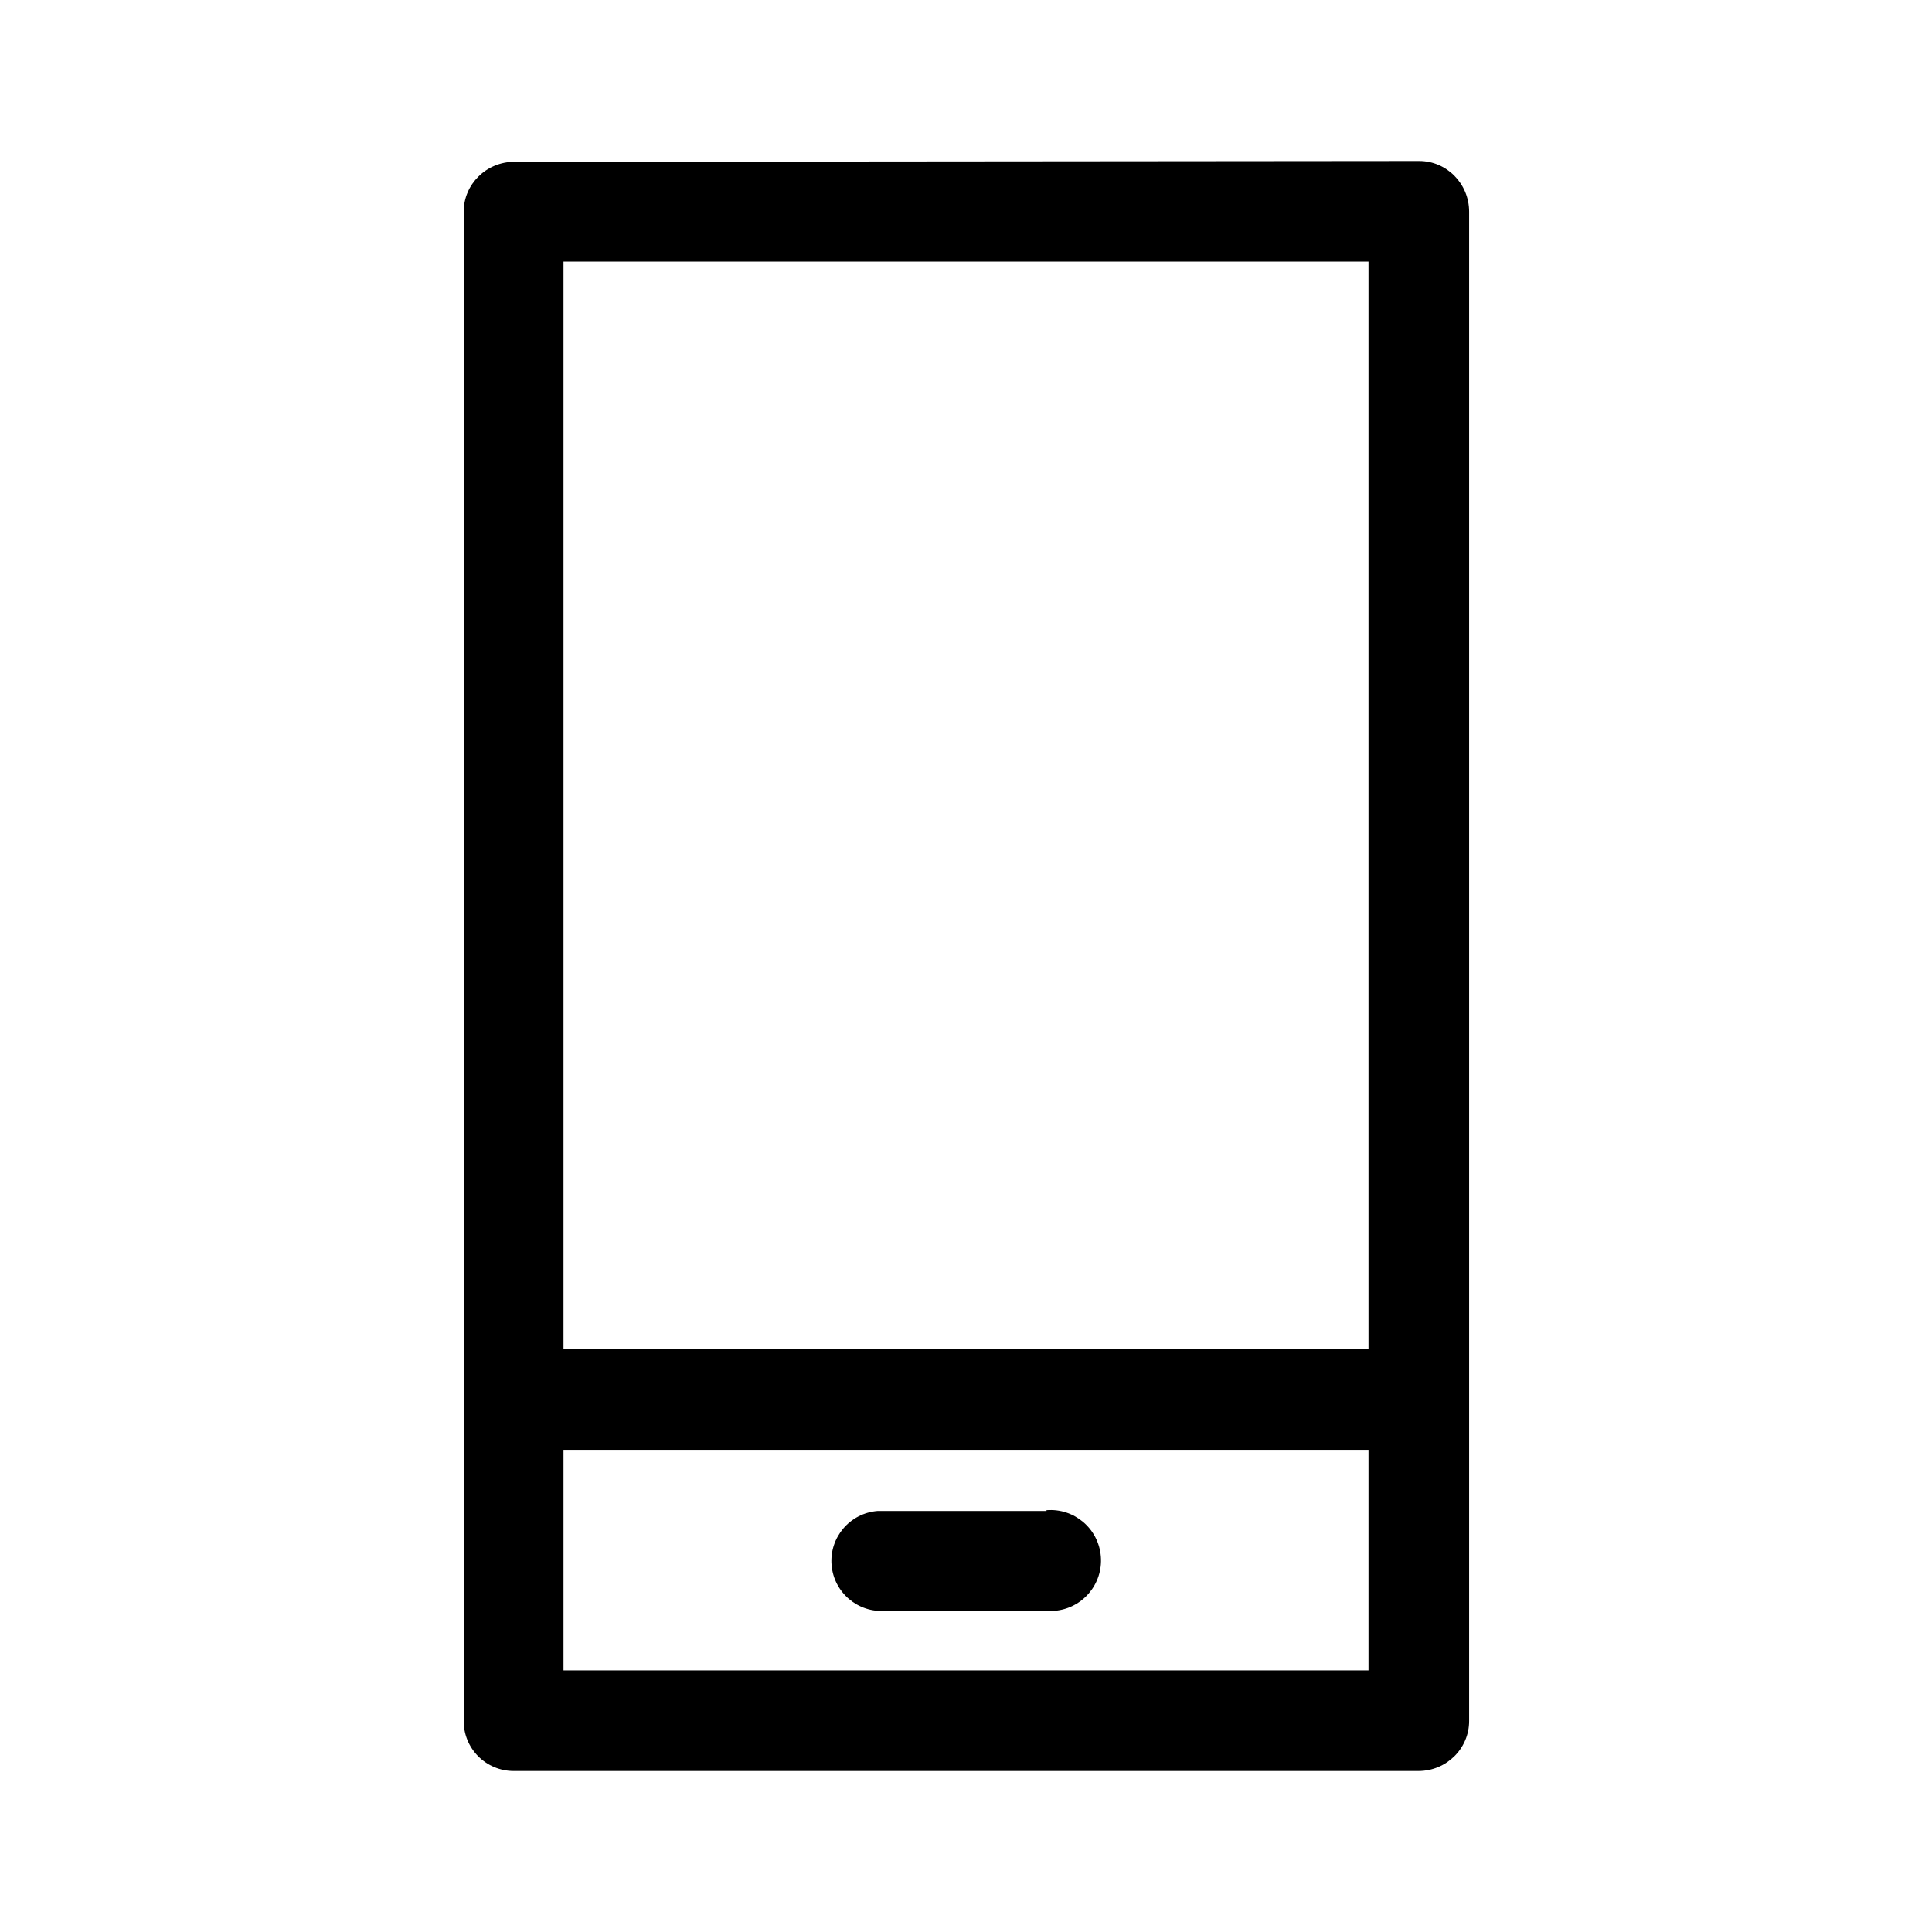
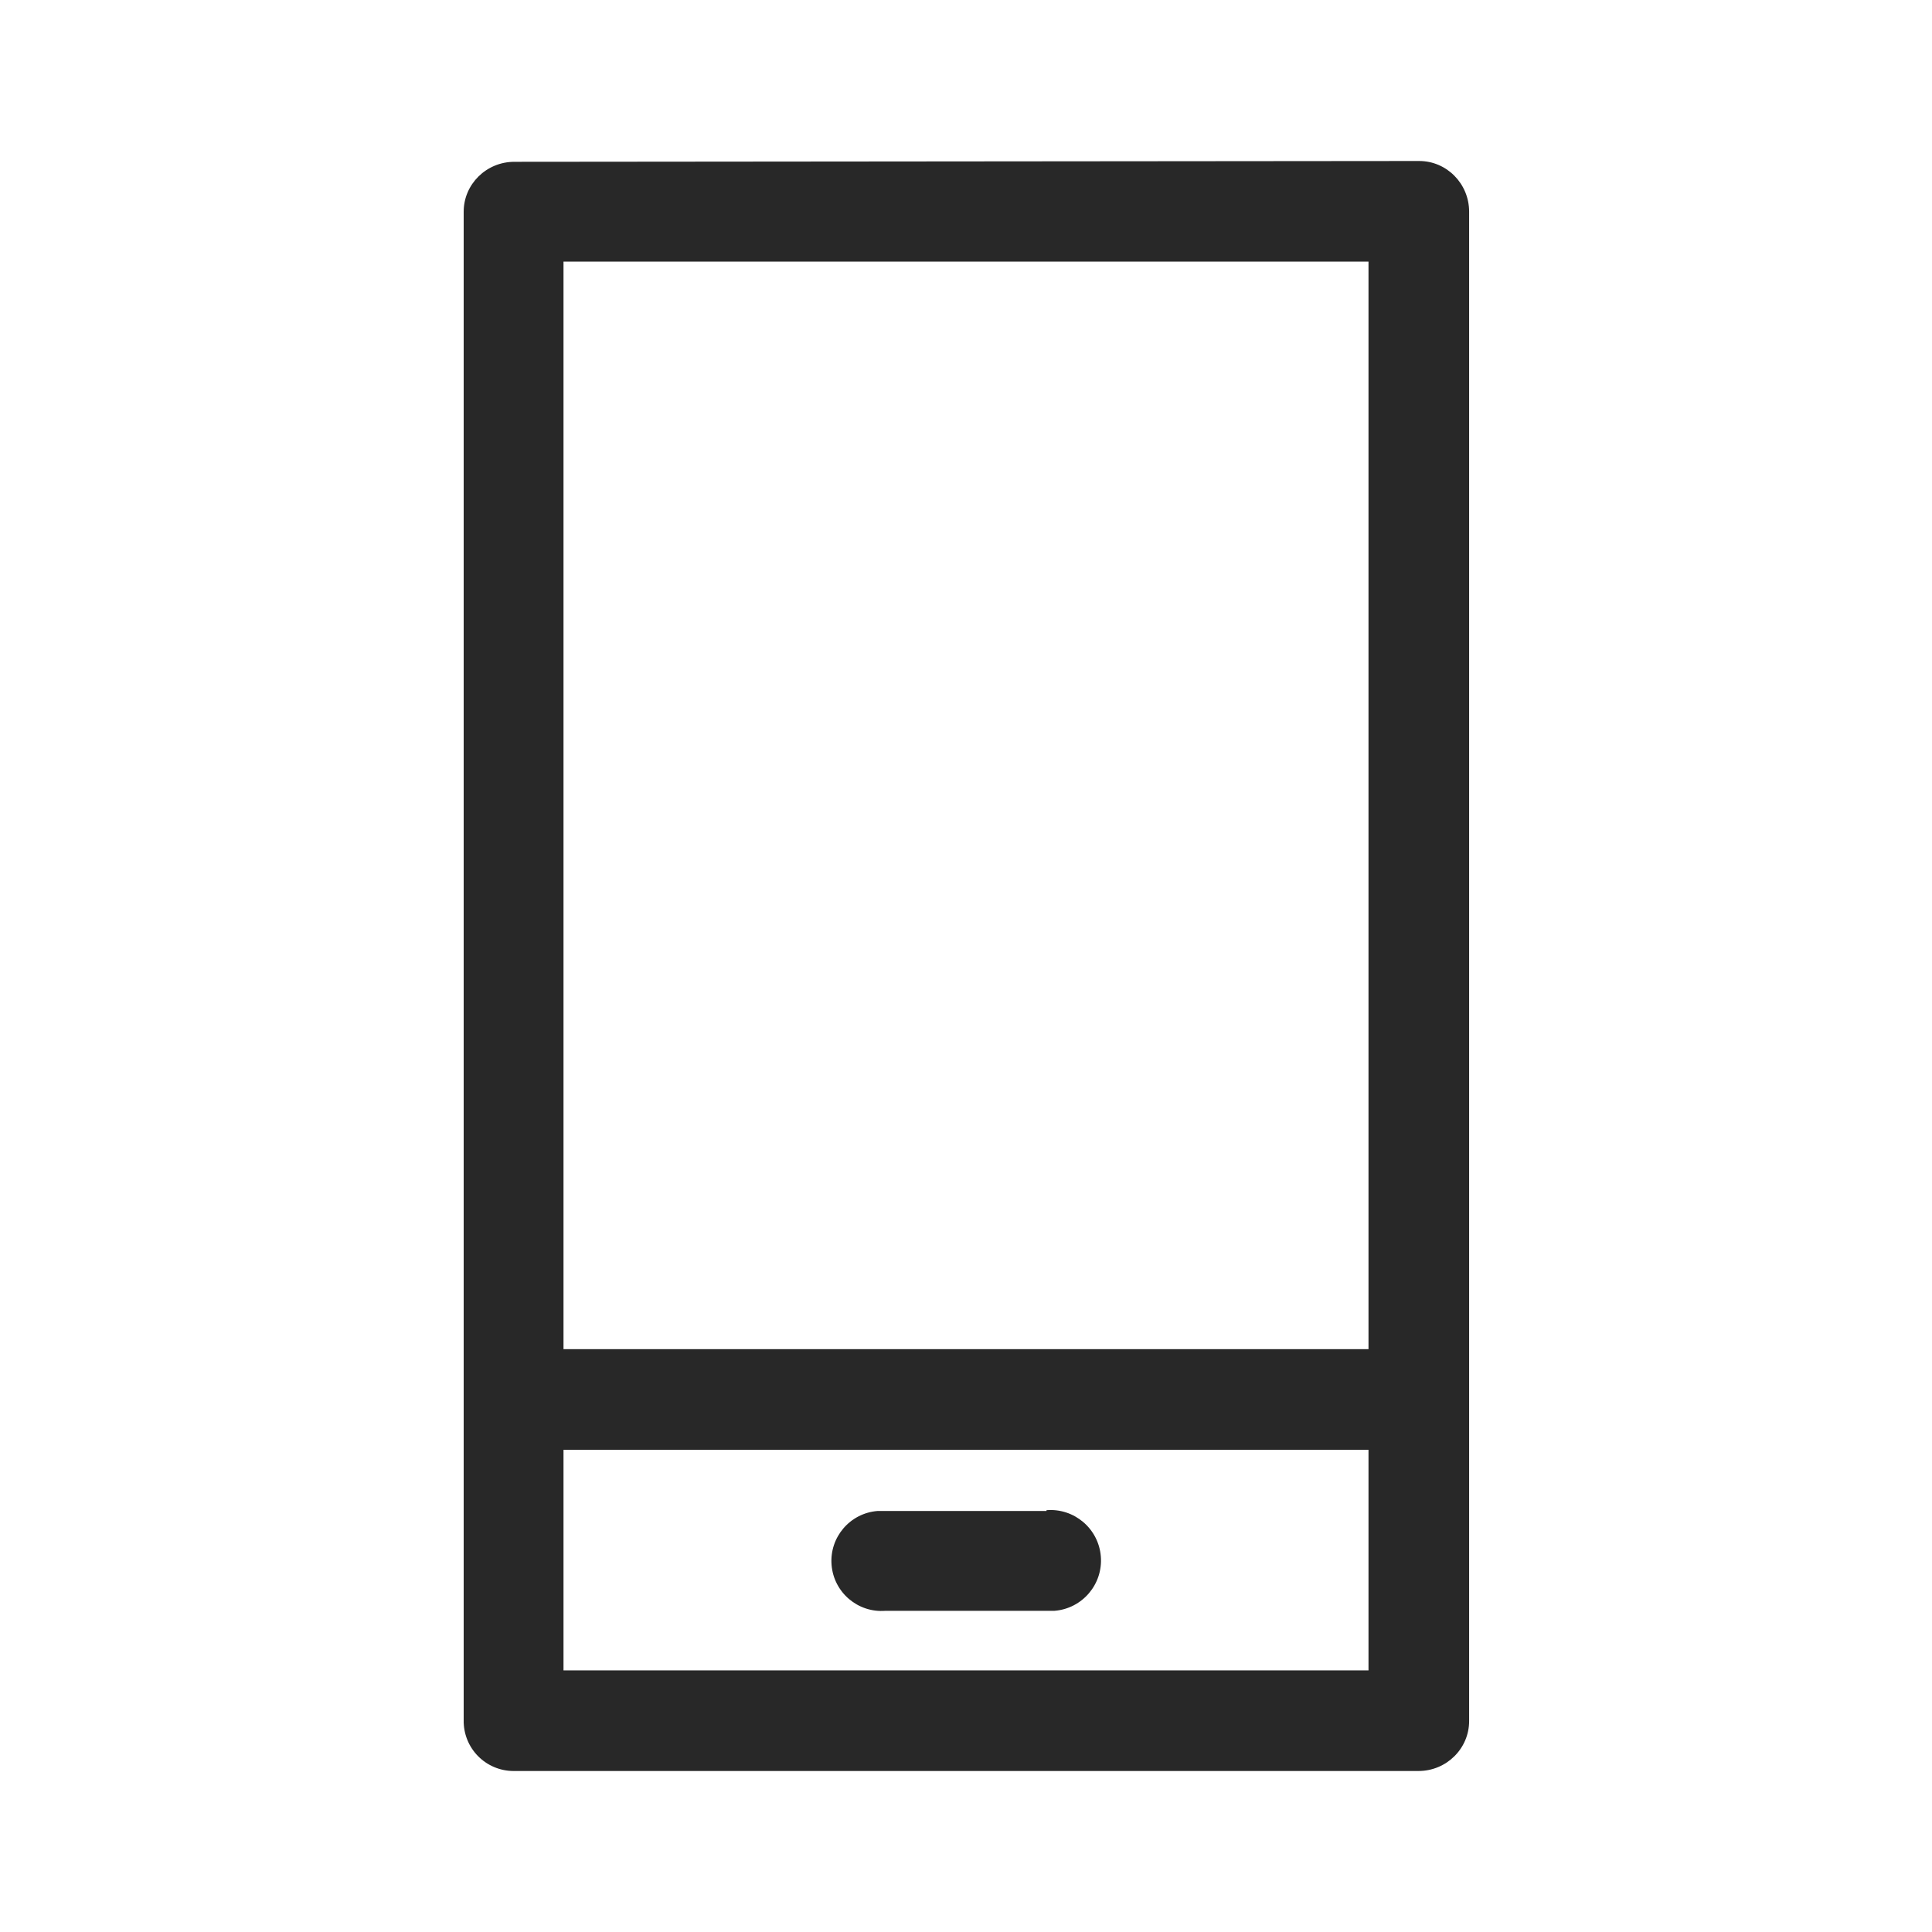
<svg xmlns="http://www.w3.org/2000/svg" width="24" height="24" viewBox="0 0 24 24">
-   <path d="M17.63 2c.34 0 .62.28.62.63v18.75c0 .34-.28.62-.63.62H6.38a.62.62 0 01-.62-.63V2.63c0-.34.28-.62.63-.62zM17 18.01H7v2.74h10v-2.74zm-4 .75a.62.62 0 01.1 1.25H11a.62.62 0 01-.1-1.24H13zm4-15.51H7v13.51h10V3.25z" fill="currentColor" fill-rule="evenodd" />
+   <path d="M17.63 2c.34 0 .62.28.62.63v18.75c0 .34-.28.62-.63.62H6.38a.62.62 0 01-.62-.63V2.63c0-.34.28-.62.63-.62zM17 18.01H7v2.74h10v-2.74zm-4 .75a.62.62 0 01.1 1.25H11a.62.62 0 01-.1-1.24H13zm4-15.51H7v13.51h10V3.25z" fill="currentColor" fill-rule="evenodd" fill-opacity=".84" />
</svg>
